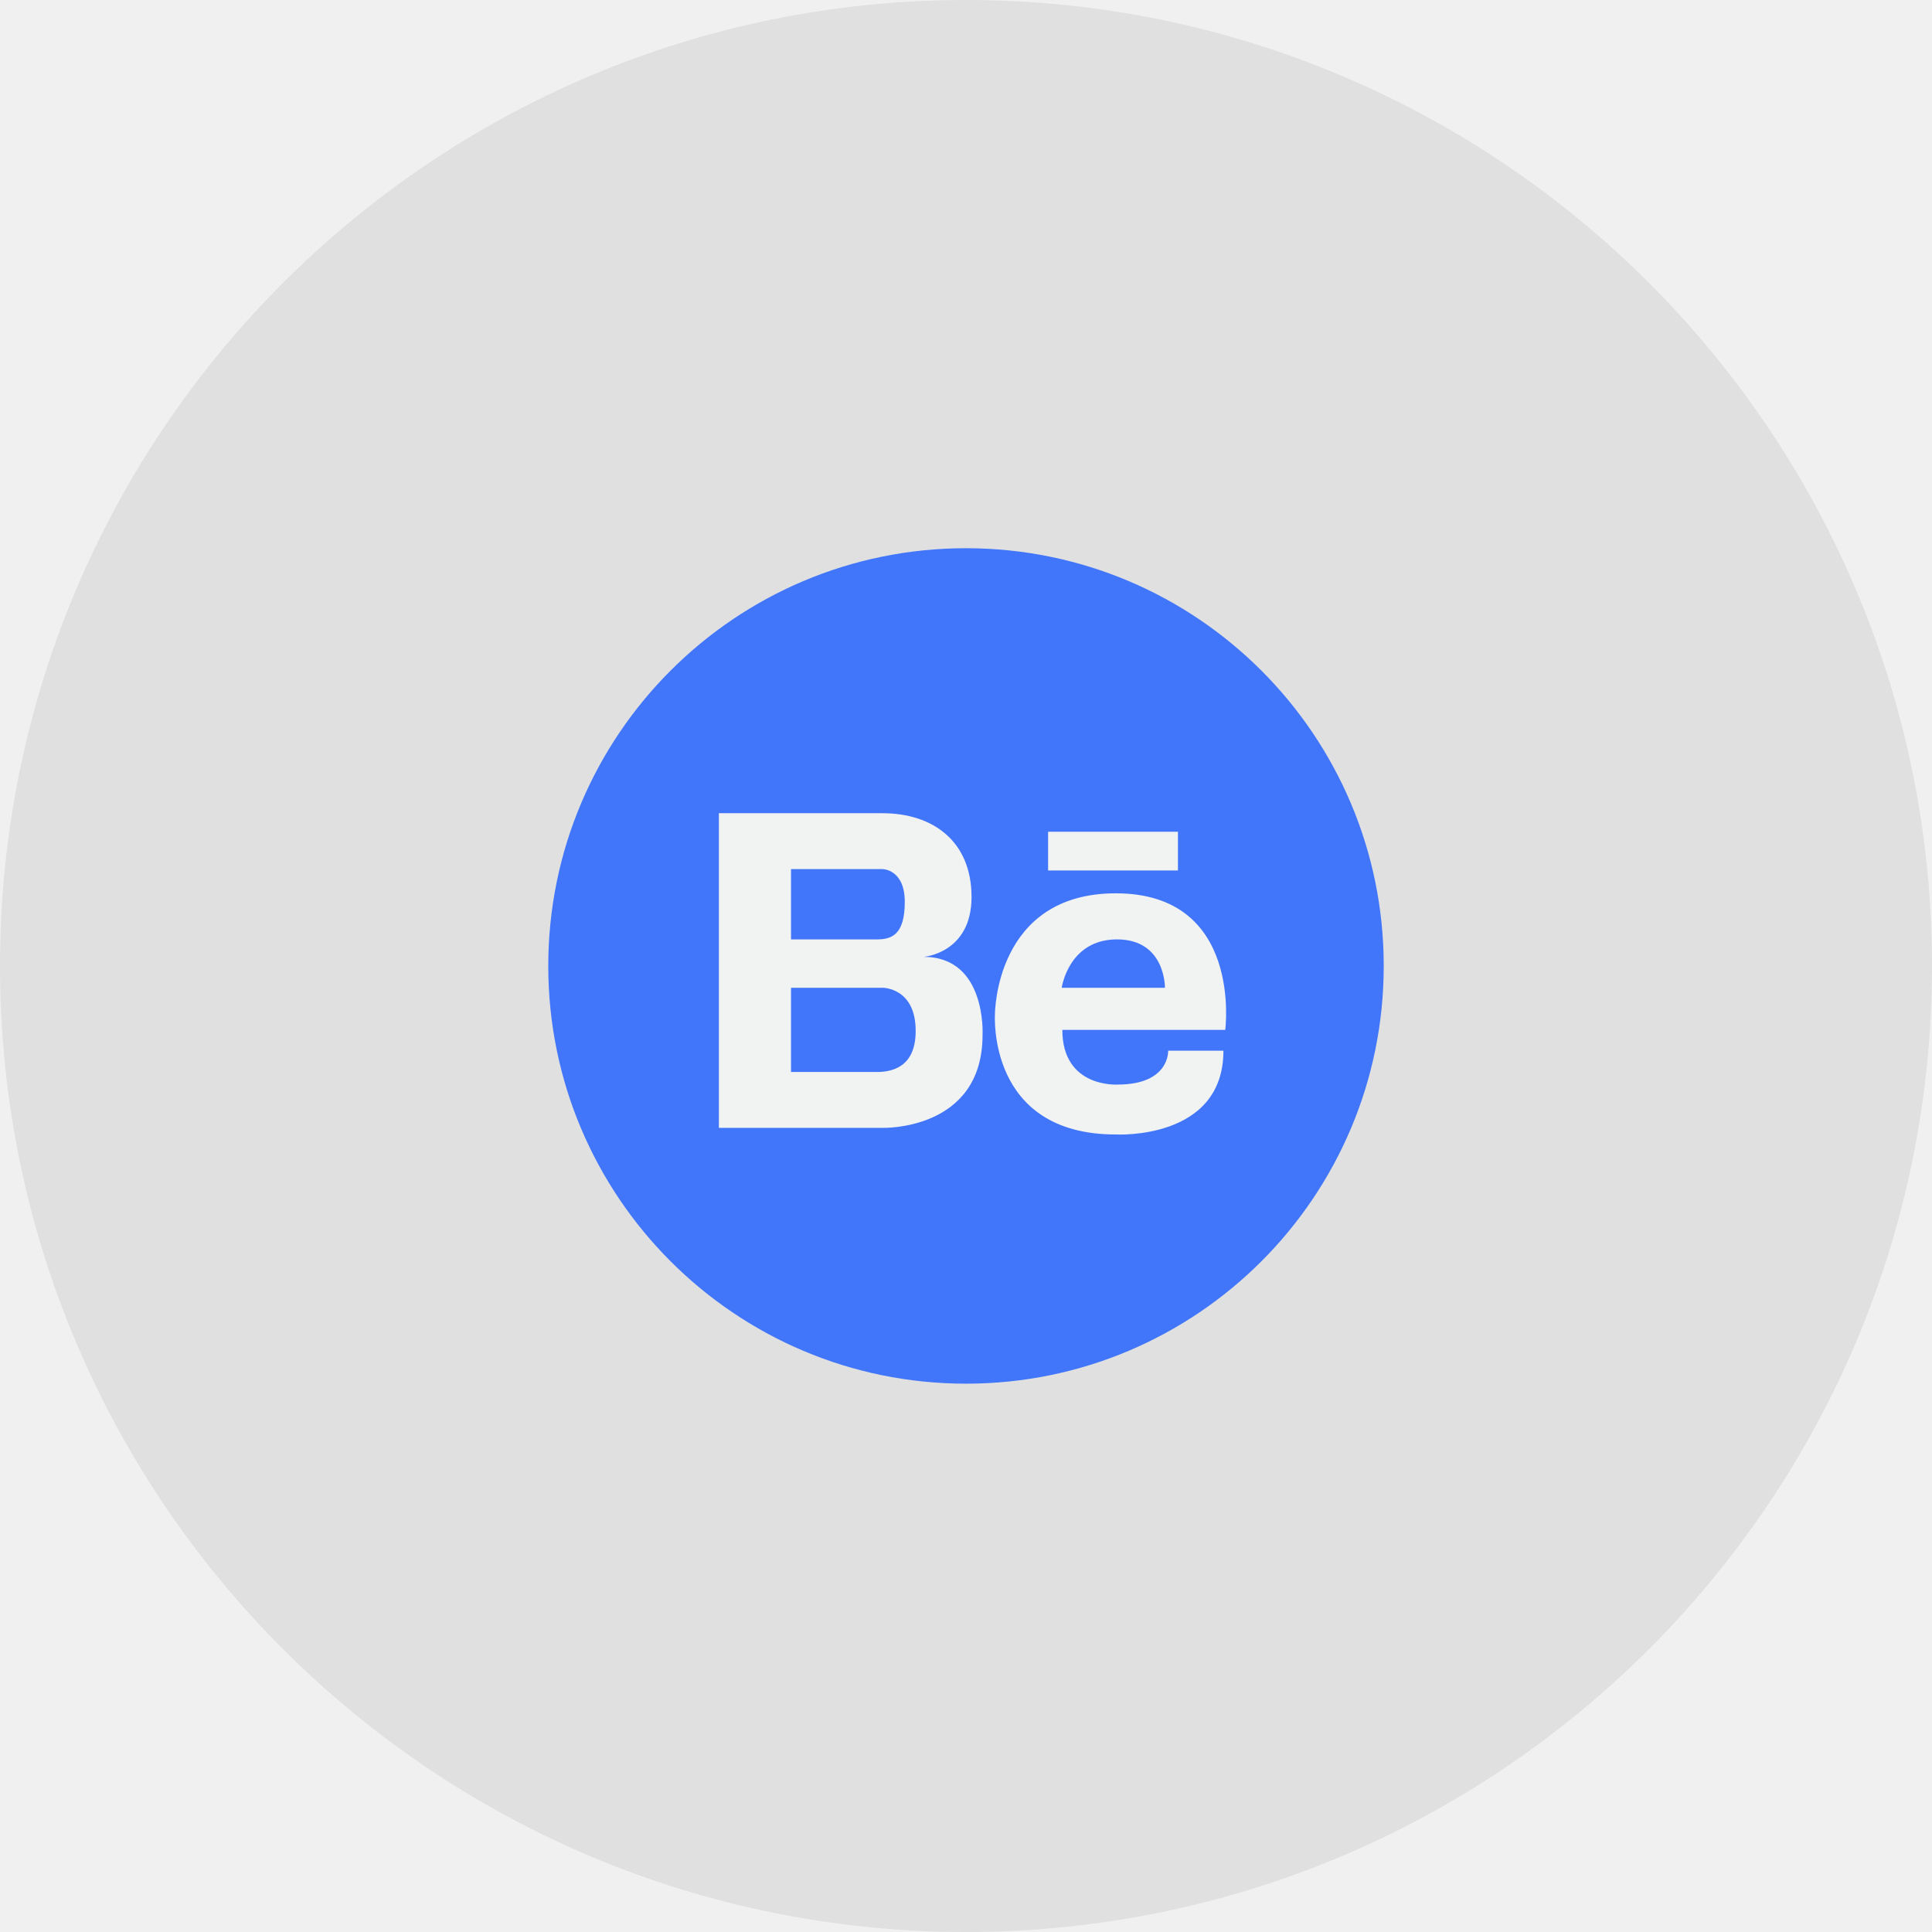
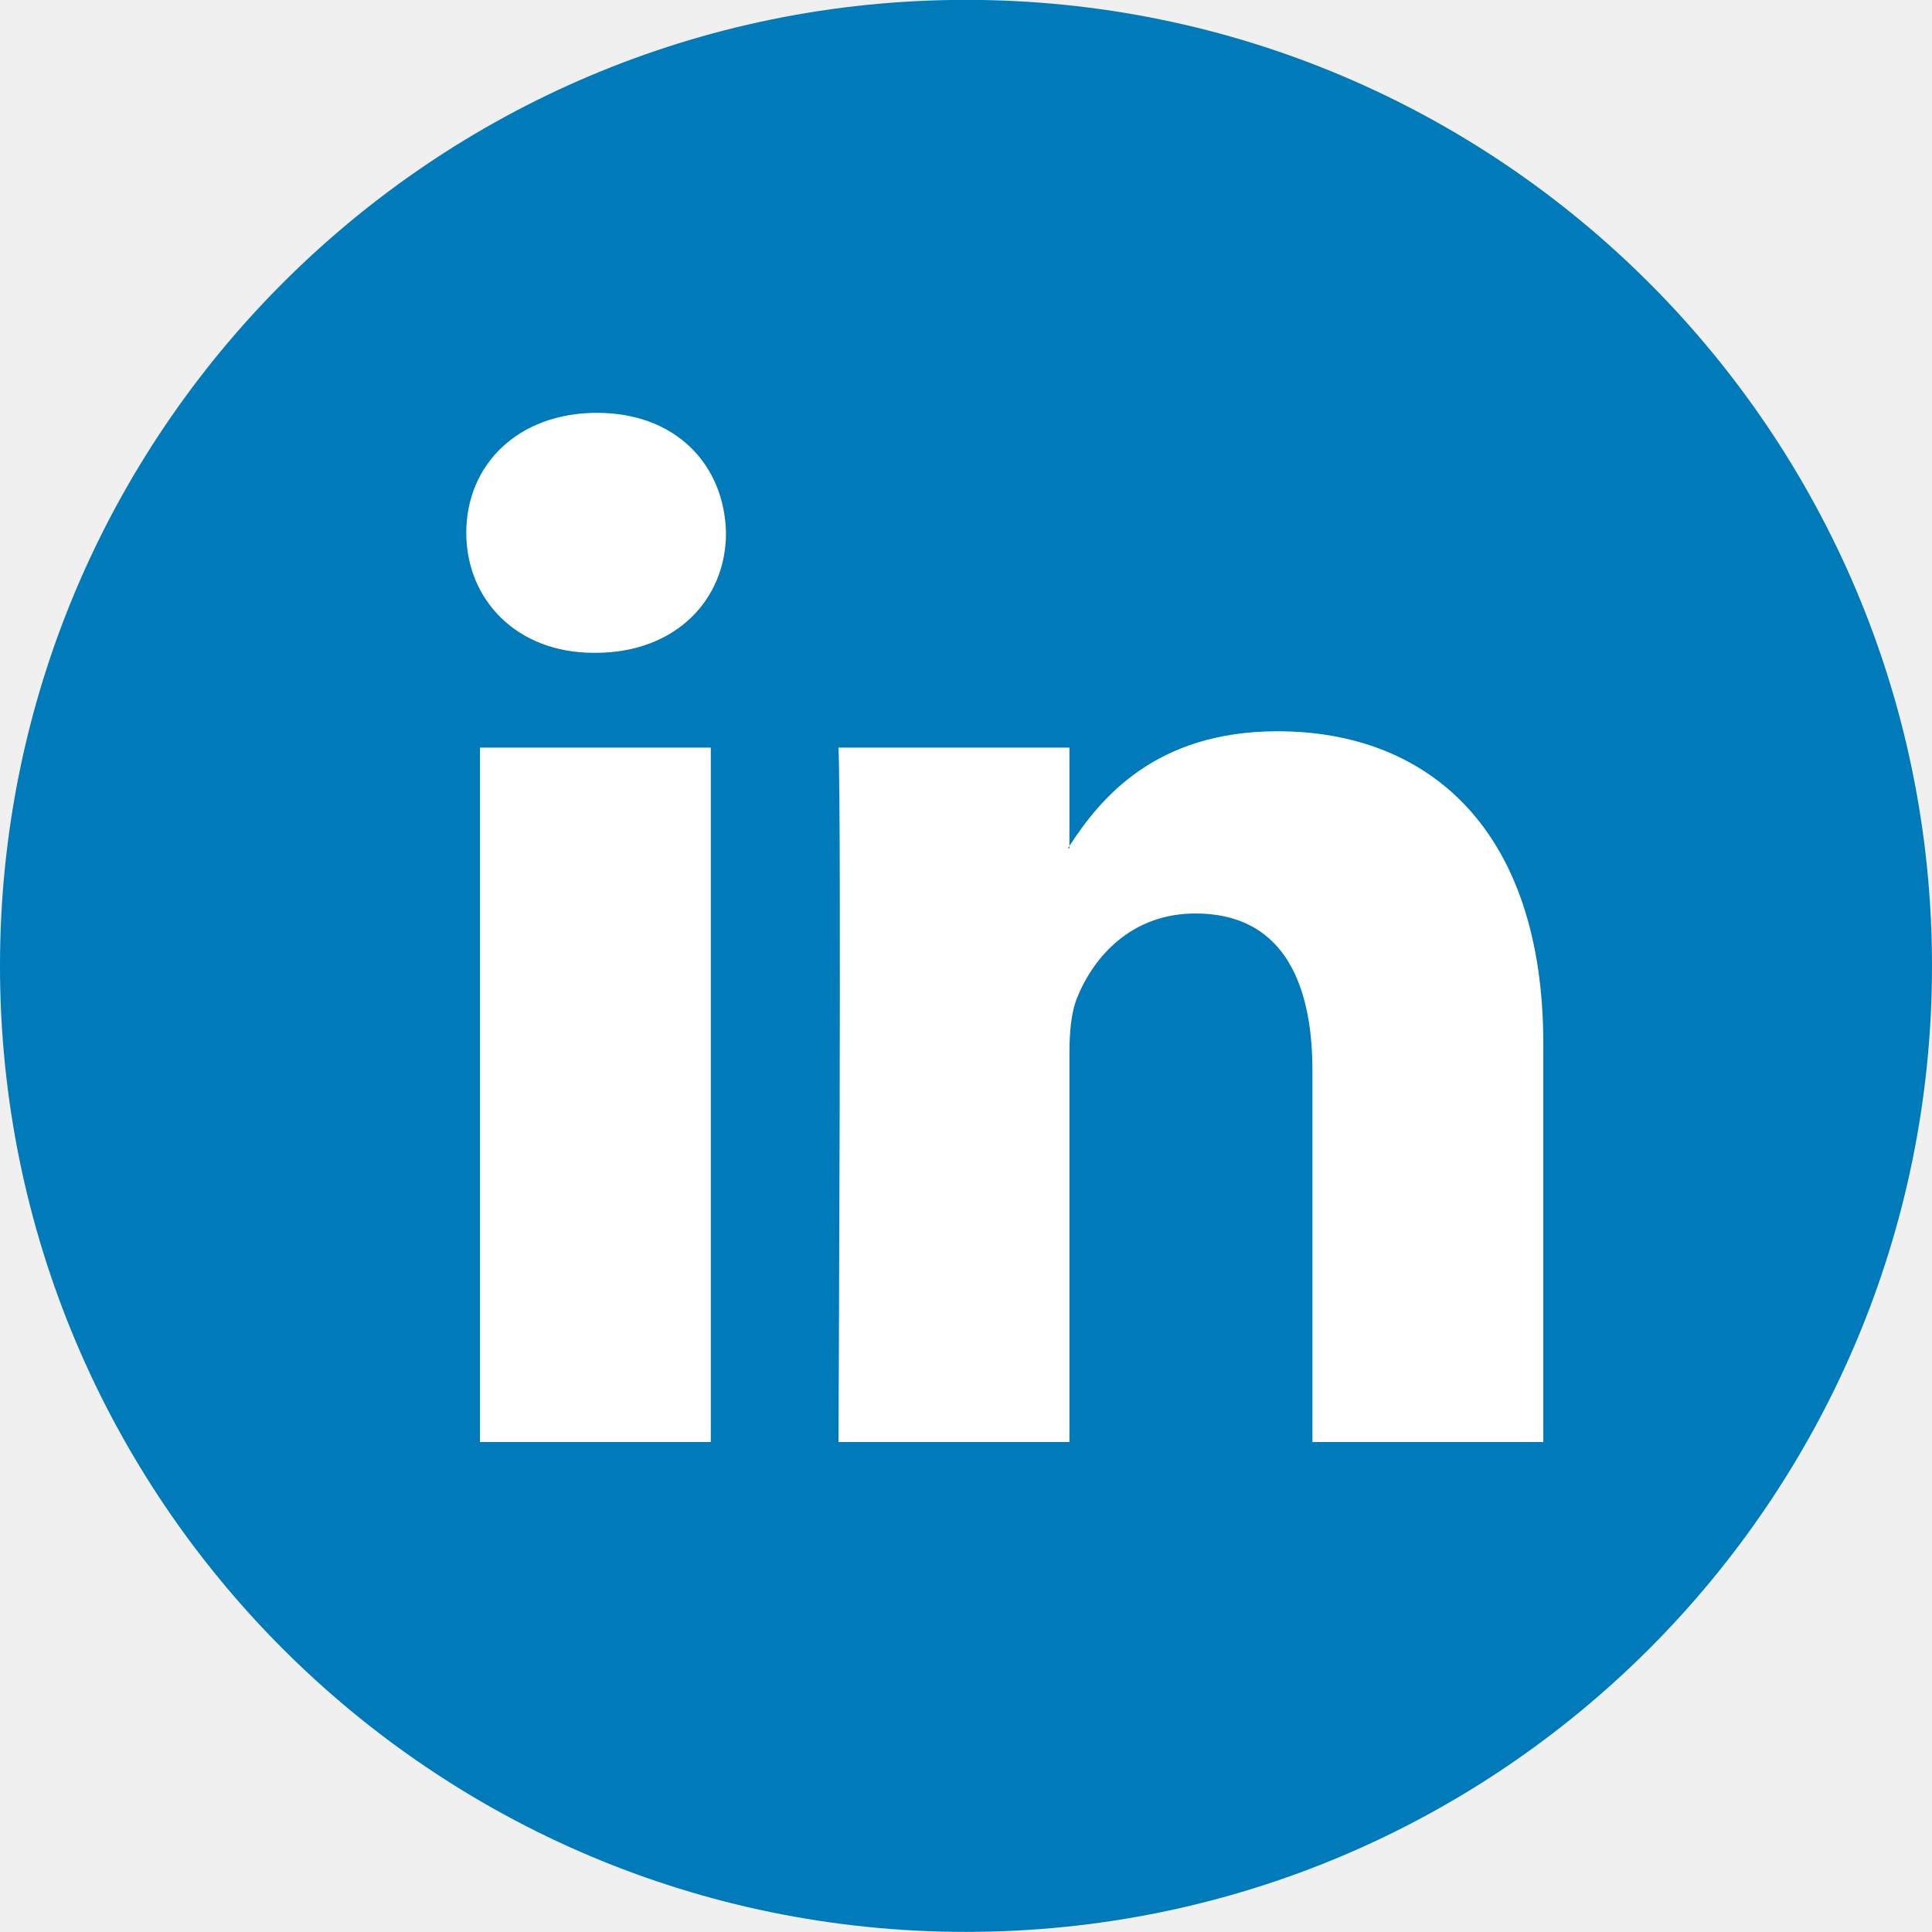
- <svg xmlns="http://www.w3.org/2000/svg" width="74" height="74" viewBox="0 0 74 74" fill="none">
-   <circle cx="37" cy="37" r="37" fill="#E0E0E0" />
-   <g clip-path="url(#clip0_36174_1290)">
-     <path d="M37 52.998C45.837 52.998 53 45.835 53 36.998C53 28.162 45.837 20.998 37 20.998C28.163 20.998 21 28.162 21 36.998C21 45.835 28.163 52.998 37 52.998Z" fill="#4176FA" />
-     <path d="M42.737 34.216C38.115 34.216 38.109 38.82 38.109 38.843C38.109 38.843 37.793 43.453 42.737 43.453C42.737 43.453 46.86 43.687 46.86 40.245H44.743C44.743 40.245 44.813 41.541 42.807 41.541C42.807 41.541 40.69 41.682 40.69 39.447H46.93C46.93 39.447 47.617 34.216 42.737 34.216ZM40.666 37.834C40.666 37.834 40.925 35.981 42.784 35.981C44.649 35.981 44.62 37.834 44.62 37.834H40.666ZM35.377 36.65C35.377 36.65 37.212 36.515 37.212 34.356C37.212 32.204 35.711 31.148 33.805 31.148H27.535V43.2H33.804C33.804 43.2 37.634 43.318 37.634 39.641C37.634 39.641 37.799 36.65 35.377 36.65ZM30.298 33.289H33.805C33.805 33.289 34.655 33.289 34.655 34.544C34.655 35.799 34.157 35.981 33.588 35.981H30.298V33.289ZM33.629 41.06H30.298V37.834H33.805C33.805 37.834 35.078 37.822 35.072 39.494C35.072 40.902 34.128 41.048 33.629 41.06ZM40.145 31.858V33.342H45.118V31.858H40.145Z" fill="#F1F2F2" />
+ <svg xmlns="http://www.w3.org/2000/svg" width="32" height="32" viewBox="0 0 32 32" fill="none">
+   <g clip-path="url(#clip0_36174_1297)">
+     <path d="M16 31.998C24.837 31.998 32 24.835 32 15.998C32 7.162 24.837 -0.002 16 -0.002C7.163 -0.002 0 7.162 0 15.998C0 24.835 7.163 31.998 16 31.998Z" fill="#007AB9" />
+     <path d="M25.562 17.289V23.885H21.738V17.731C21.738 16.186 21.186 15.13 19.801 15.13C18.744 15.13 18.116 15.841 17.839 16.529C17.739 16.774 17.713 17.116 17.713 17.461V23.885H13.888C13.888 23.885 13.939 13.461 13.888 12.383H17.713V14.012C17.705 14.025 17.694 14.038 17.688 14.05H17.713V14.012C18.221 13.23 19.128 12.112 21.16 12.112C23.676 12.112 25.562 13.756 25.562 17.289ZM9.887 6.838C8.579 6.838 7.723 7.697 7.723 8.825C7.723 9.929 8.554 10.813 9.837 10.813H9.861C11.195 10.813 12.025 9.929 12.025 8.825C11.999 7.697 11.195 6.838 9.887 6.838ZM7.95 23.885H11.773V12.383H7.95V23.885Z" fill="white" />
  </g>
  <defs>
-     <clipPath id="clip0_36174_1290">
-       <rect width="32" height="32" fill="white" transform="translate(21 20.998)" />
+     <clipPath id="clip0_36174_1297">
+       <rect width="32" height="32" fill="white" />
    </clipPath>
  </defs>
</svg>
